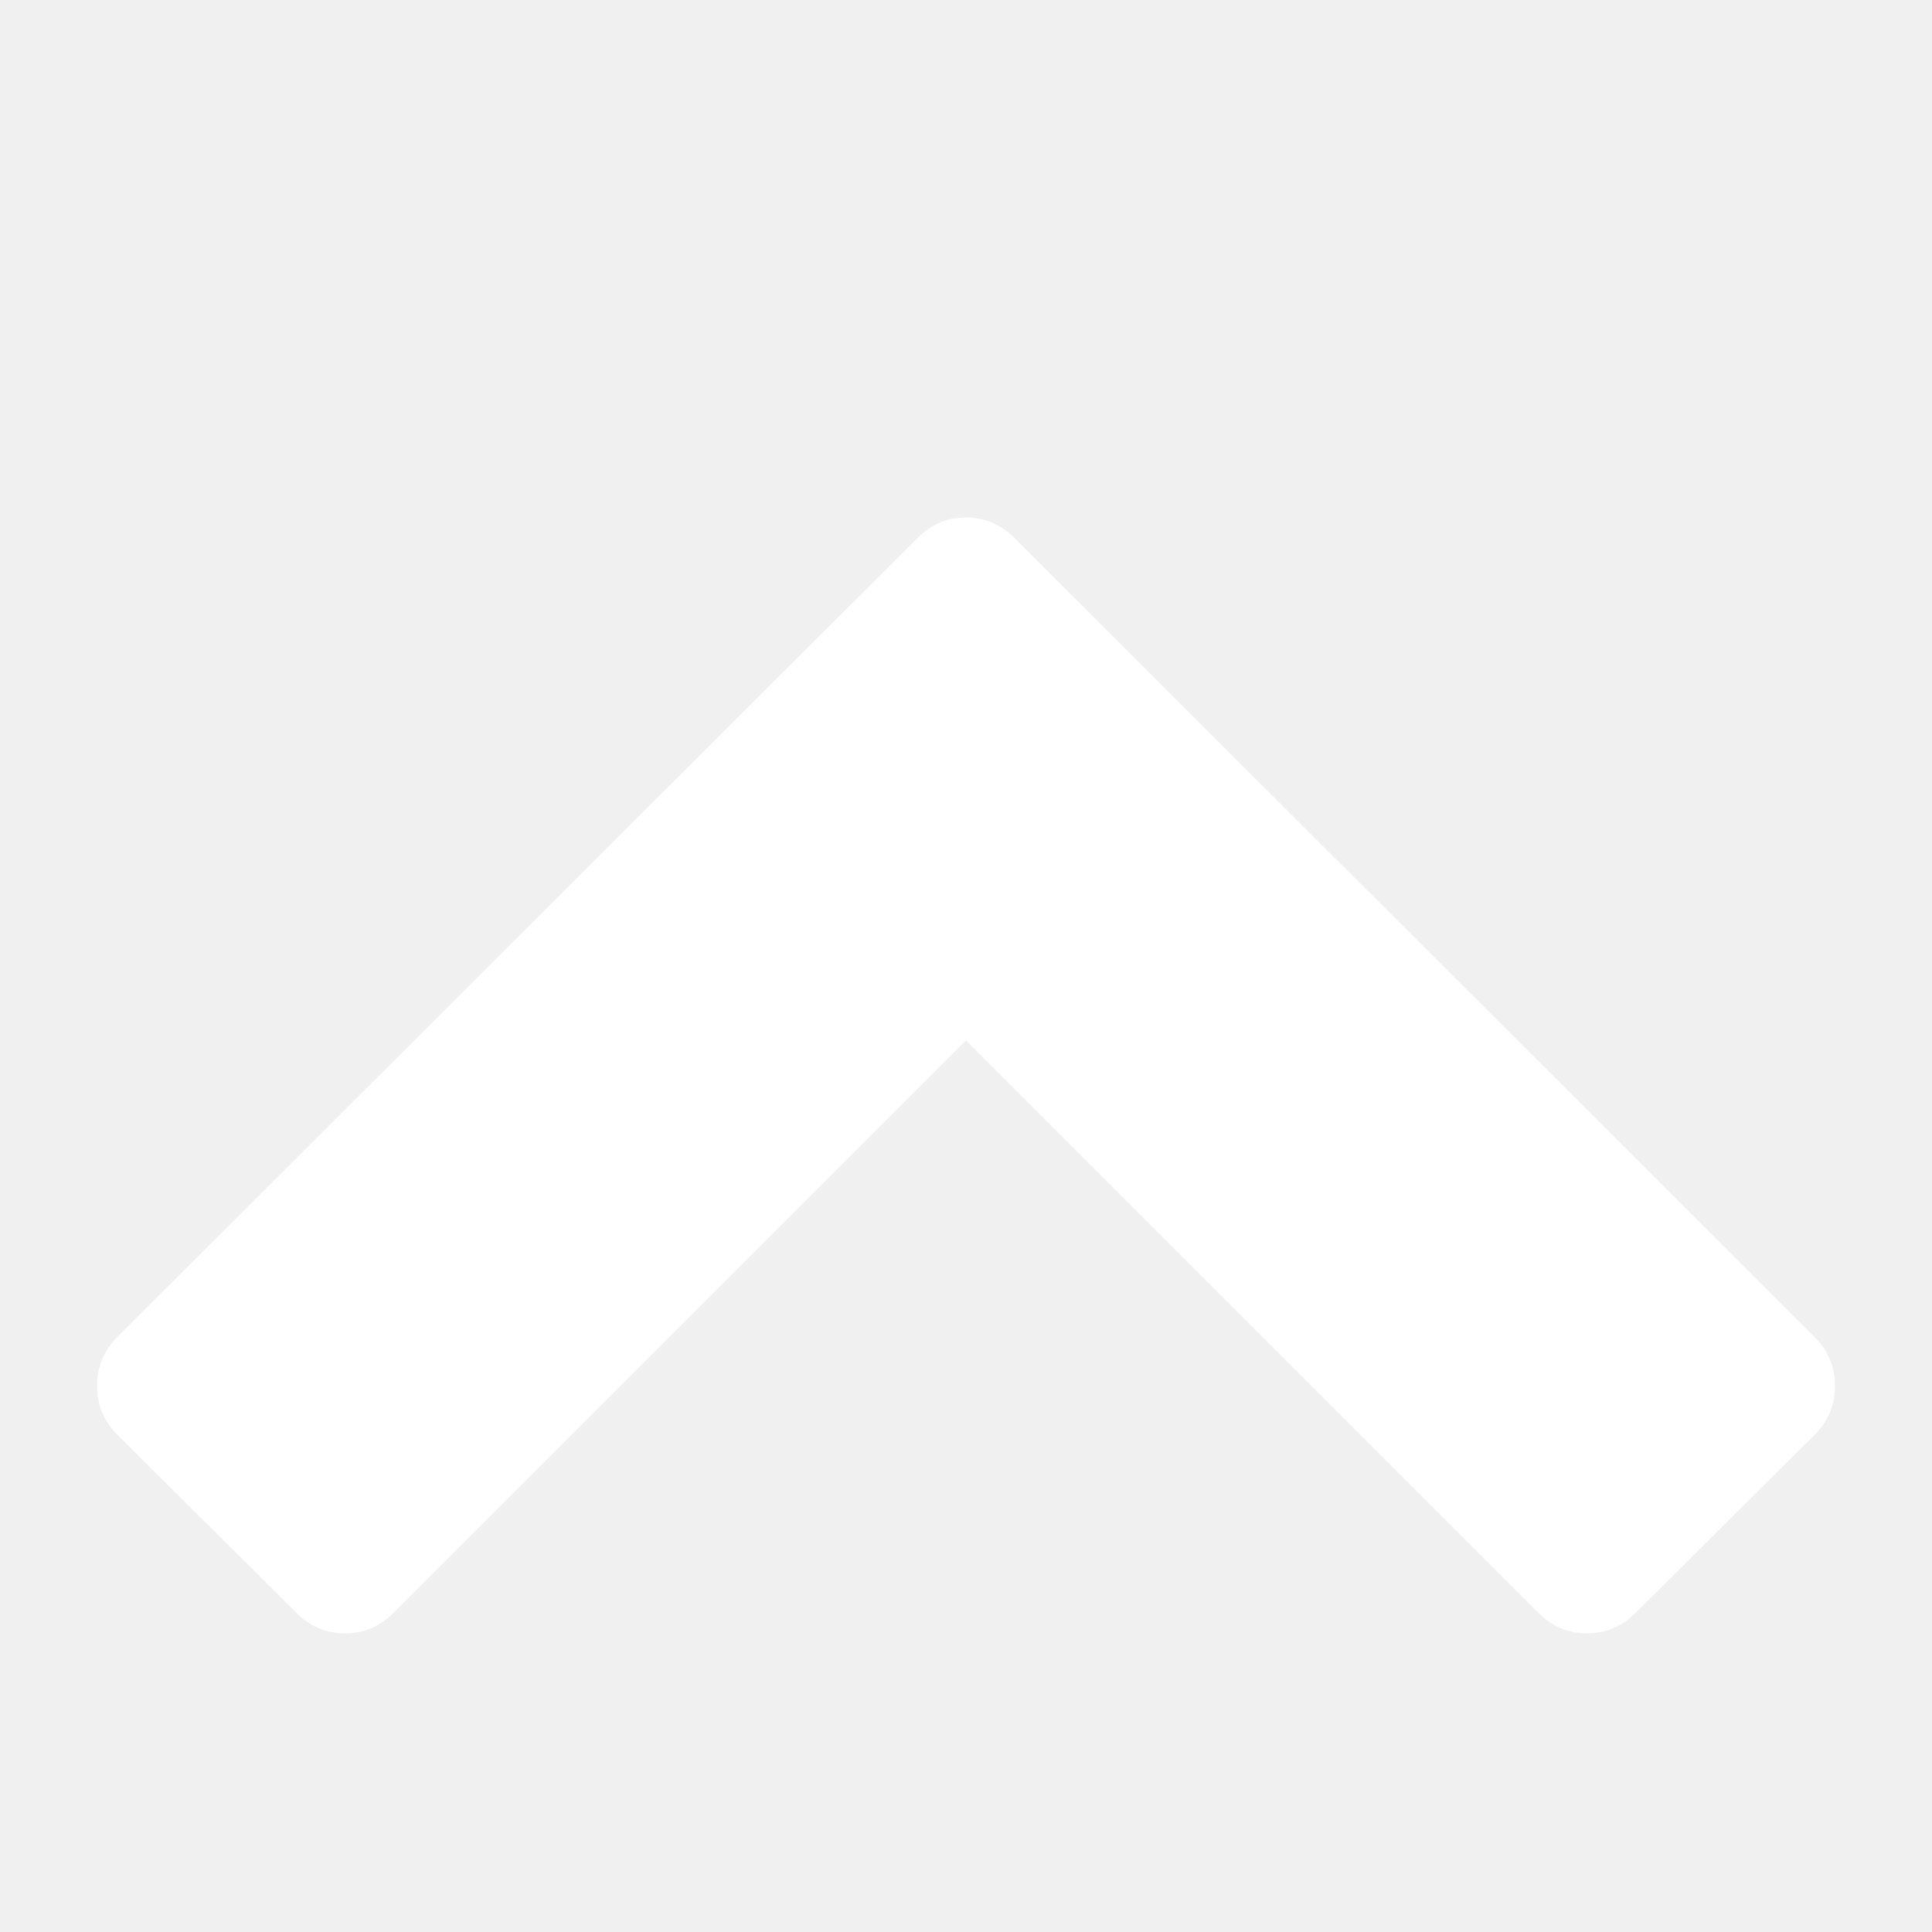
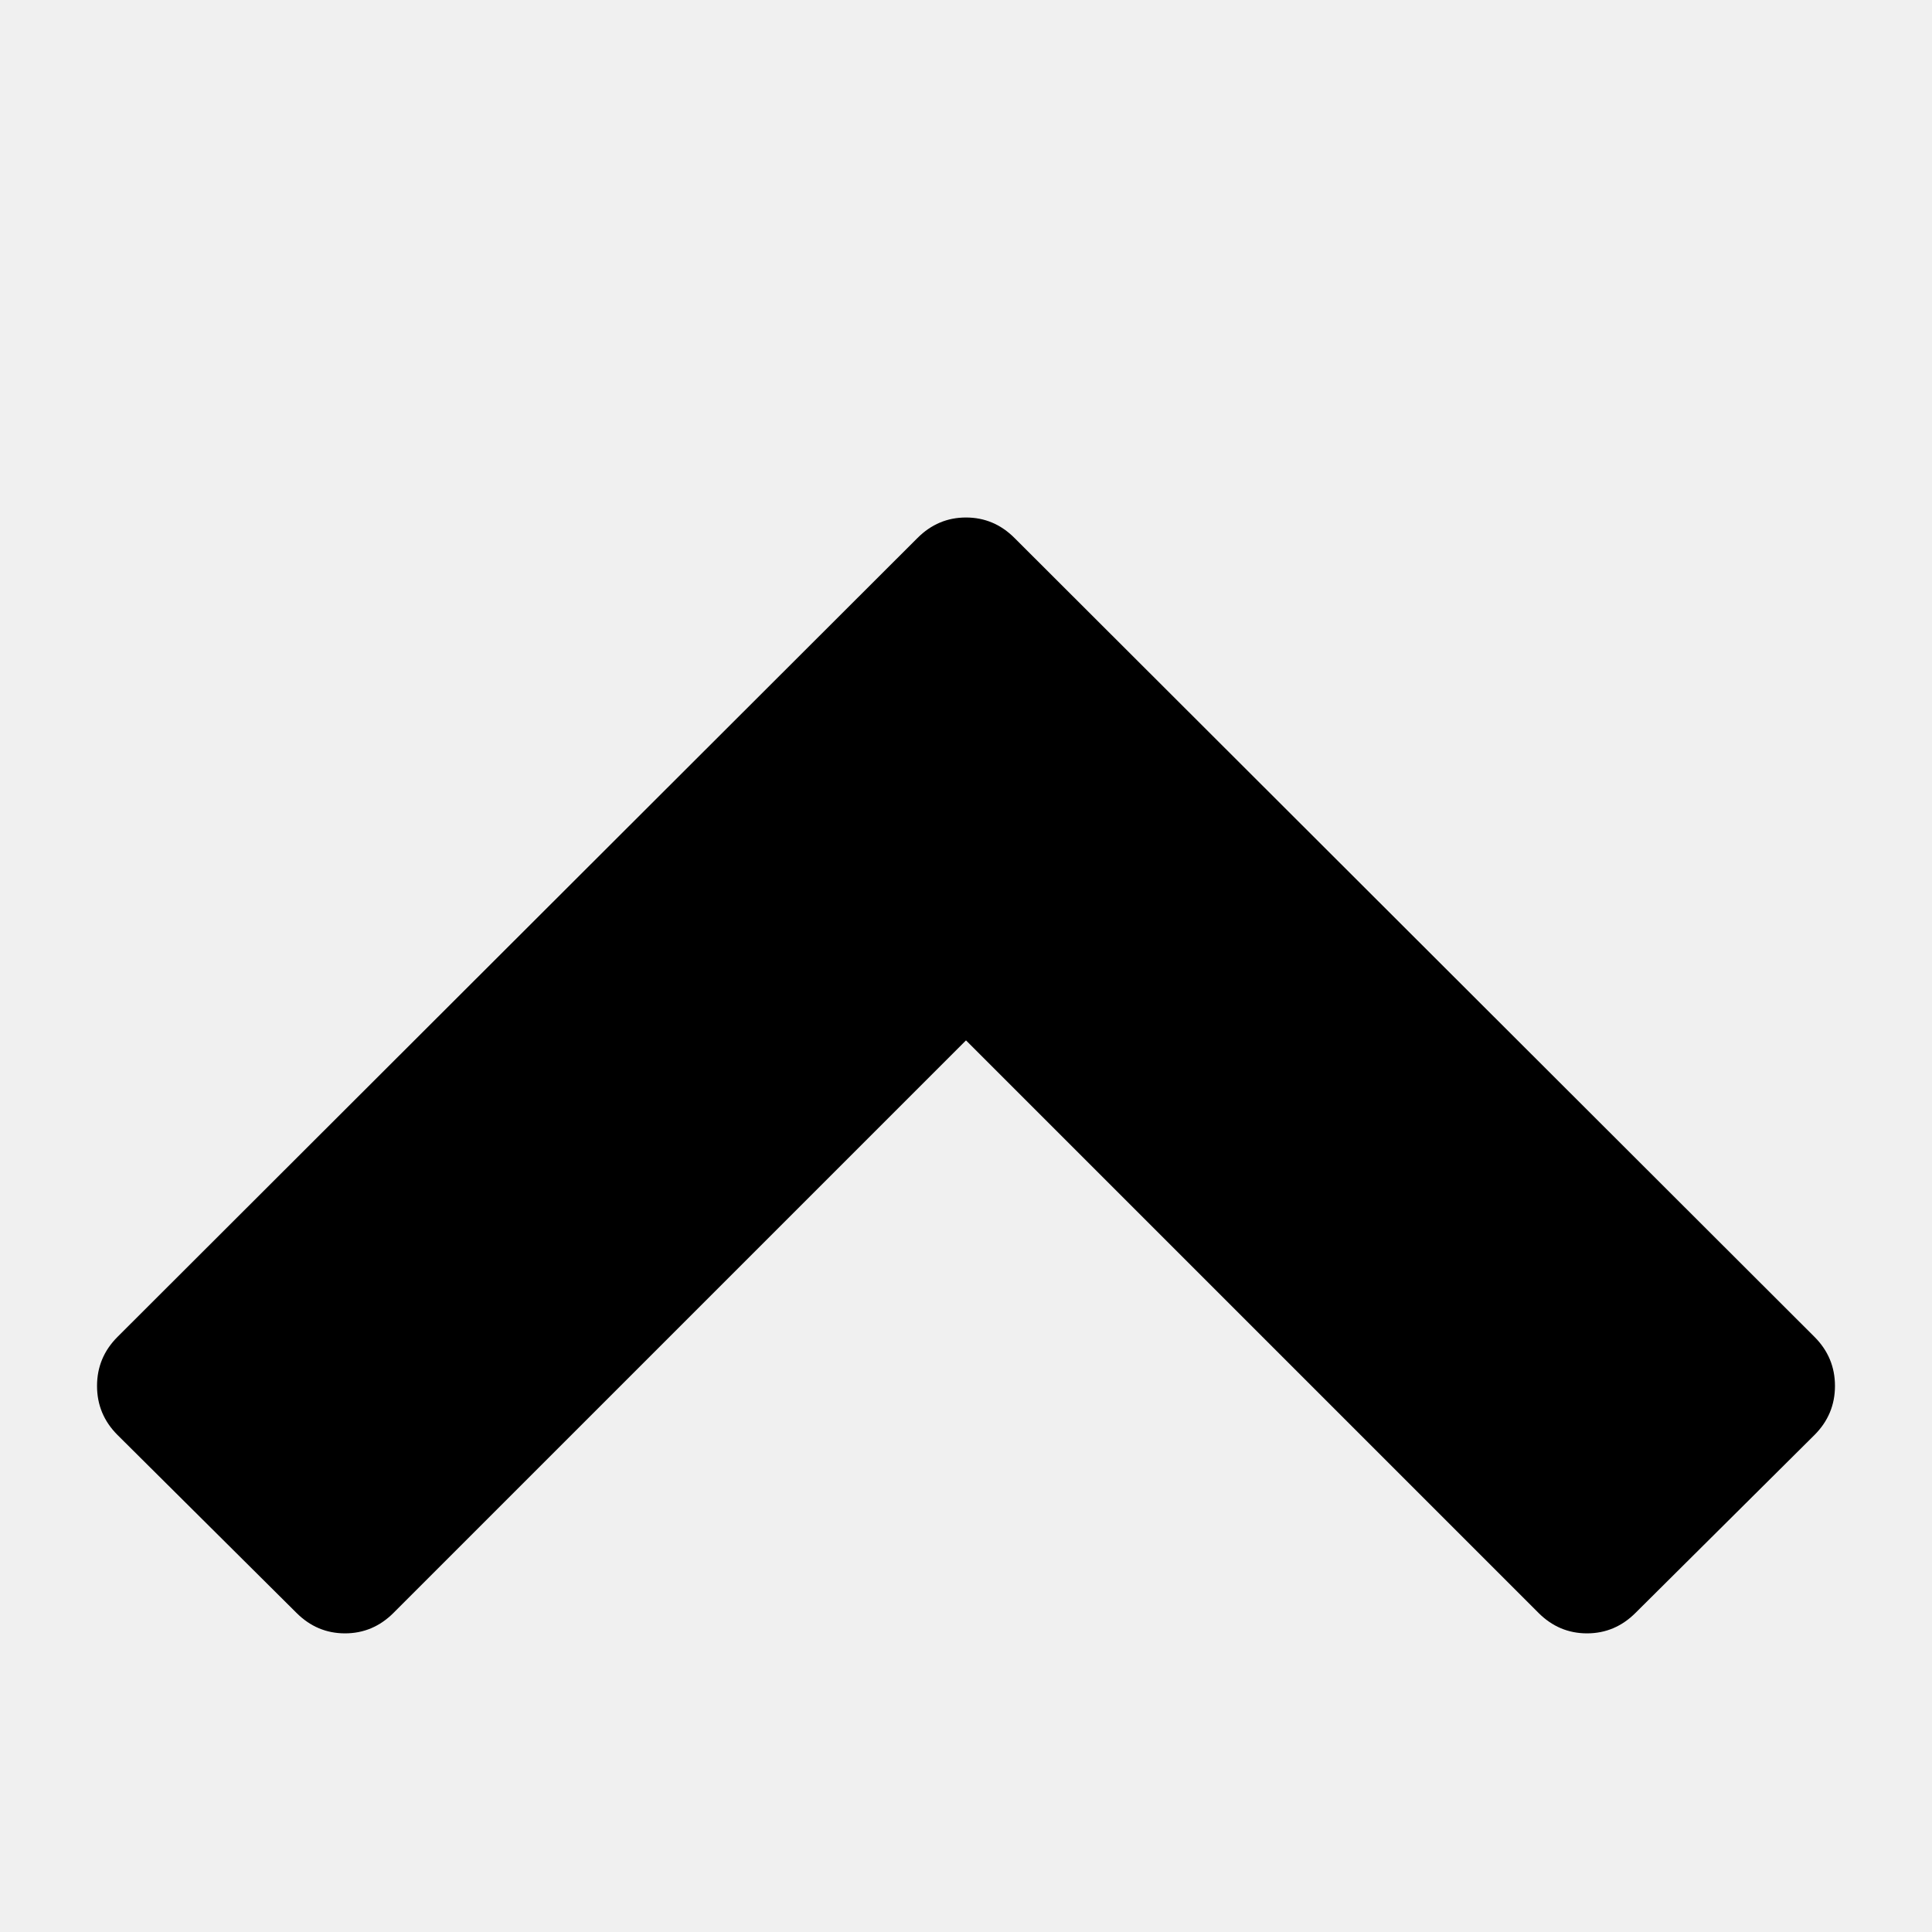
<svg xmlns="http://www.w3.org/2000/svg" width="1792" height="1792" viewBox="0 0 1792 1792">
-   <path d="M1683 1331l-166 165q-19 19-45 19t-45-19l-531-531-531 531q-19 19-45 19t-45-19l-166-165q-19-19-19-45.5t19-45.5l742-741q19-19 45-19t45 19l742 741q19 19 19 45.5t-19 45.5z" fill="#fff" />
+   <path d="M1683 1331l-166 165q-19 19-45 19t-45-19l-531-531-531 531q-19 19-45 19t-45-19l-166-165q-19-19-19-45.5t19-45.5l742-741q19-19 45-19t45 19l742 741q19 19 19 45.5t-19 45.5z" />
</svg>
